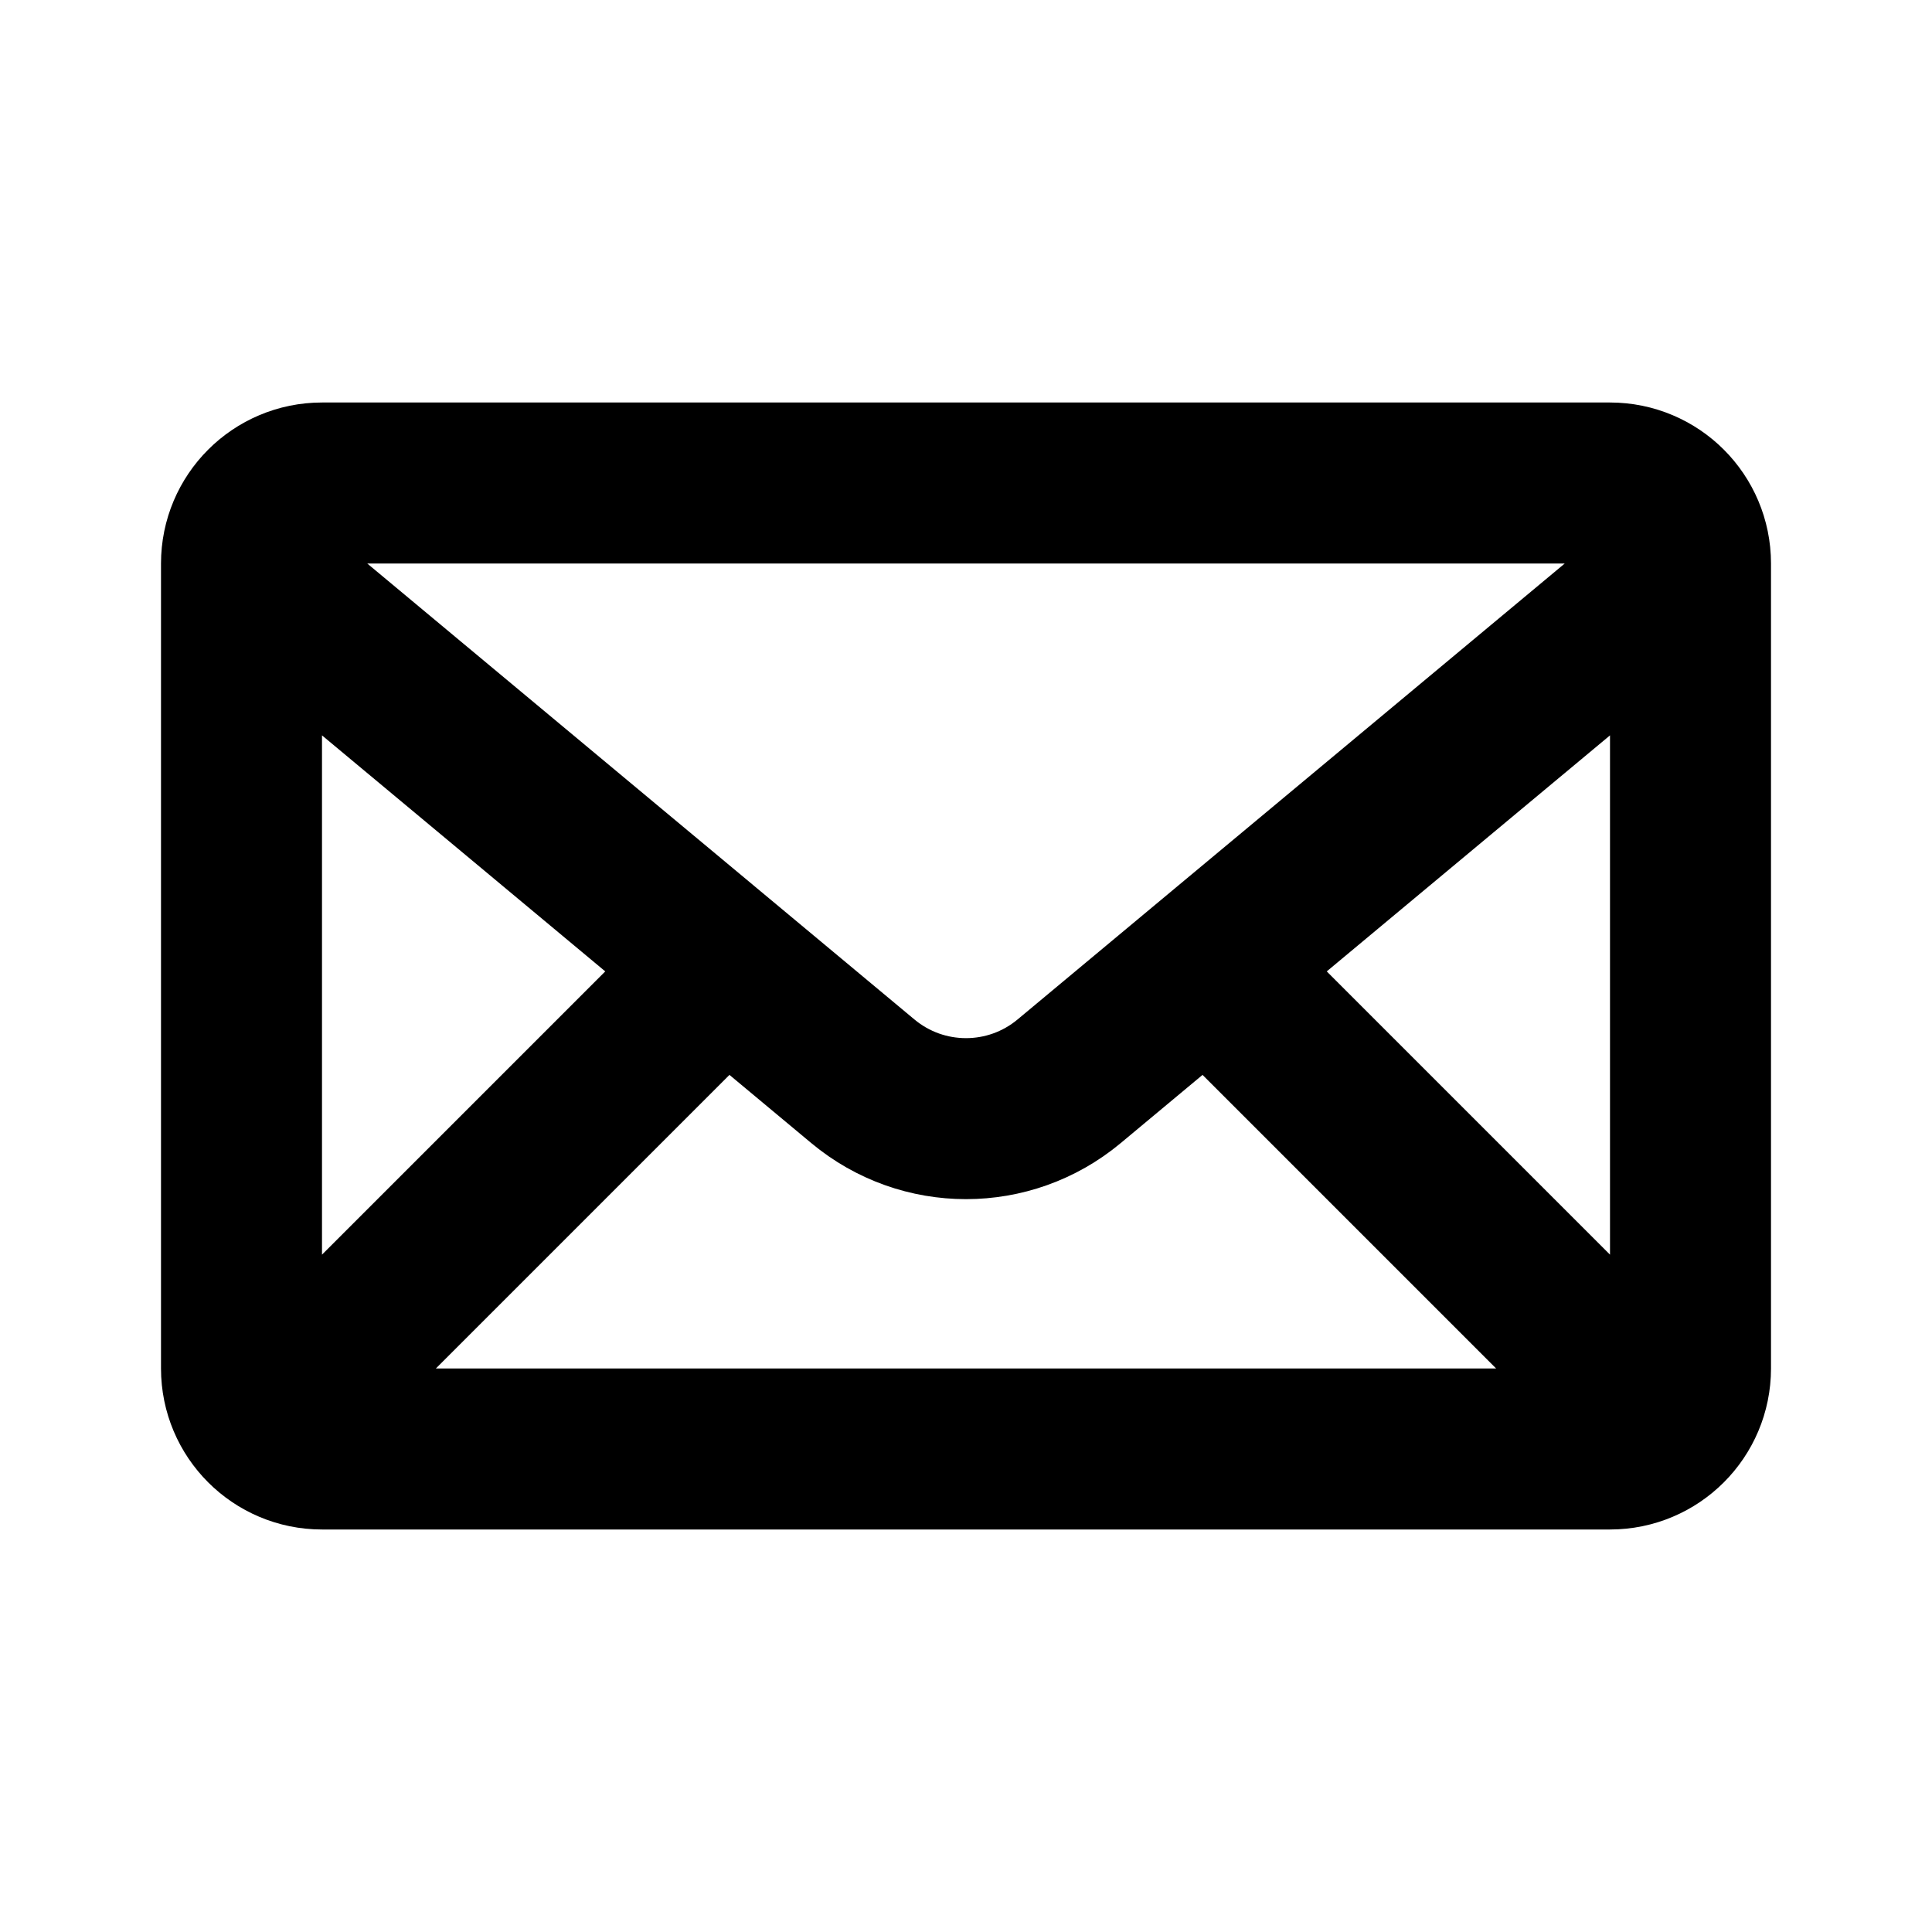
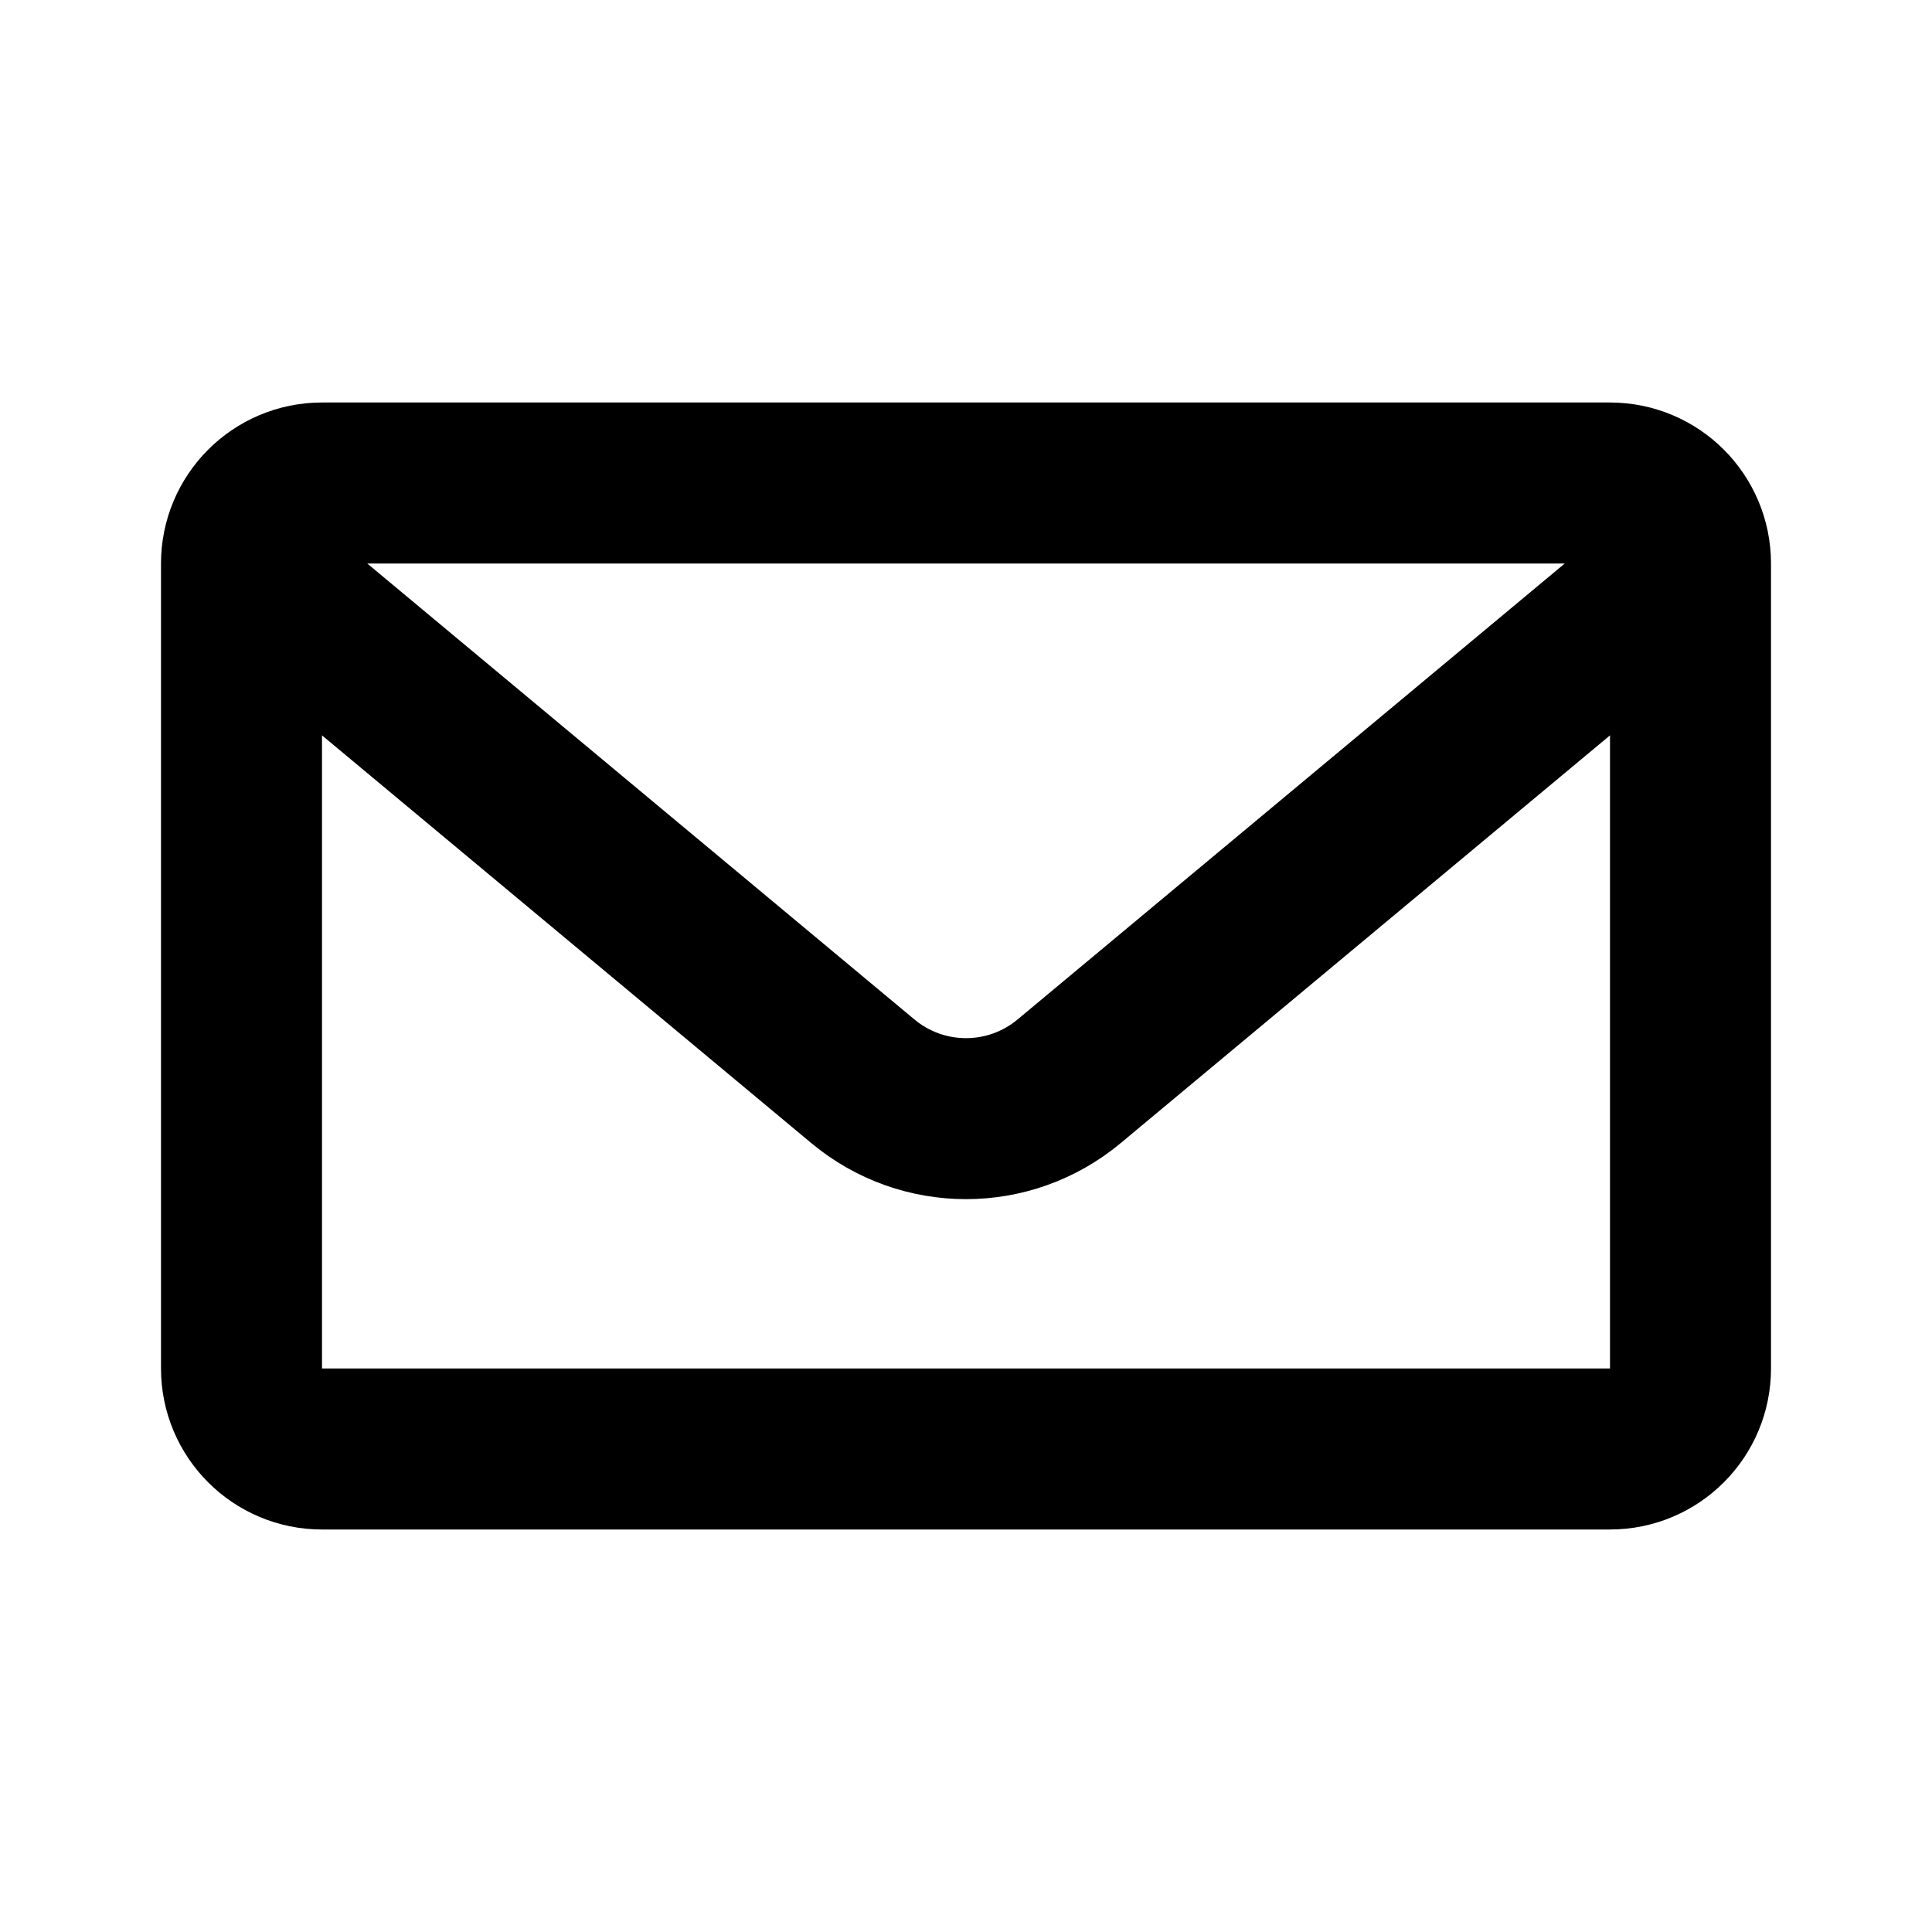
<svg xmlns="http://www.w3.org/2000/svg" width="24" height="24" fill="none" viewBox="0 0 24 24">
-   <path stroke="currentColor" stroke-linecap="round" stroke-linejoin="round" stroke-width="2" d="m20 17-5-5m6-5v10a1 1 0 0 1-1 1H4a1 1 0 0 1-1-1V7m18 0a1 1 0 0 0-1-1H4a1 1 0 0 0-1 1m18 0-7.72 6.433a2 2 0 0 1-2.56 0L3 7m1 10 5-5" />
+   <path stroke="currentColor" stroke-linecap="round" stroke-linejoin="round" stroke-width="2" d="M21 7v10a1 1 0 0 1-1 1H4a1 1 0 0 1-1-1V7m18 0a1 1 0 0 0-1-1H4a1 1 0 0 0-1 1m18 0-7.72 6.433a2 2 0 0 1-2.56 0L3 7" />
</svg>
